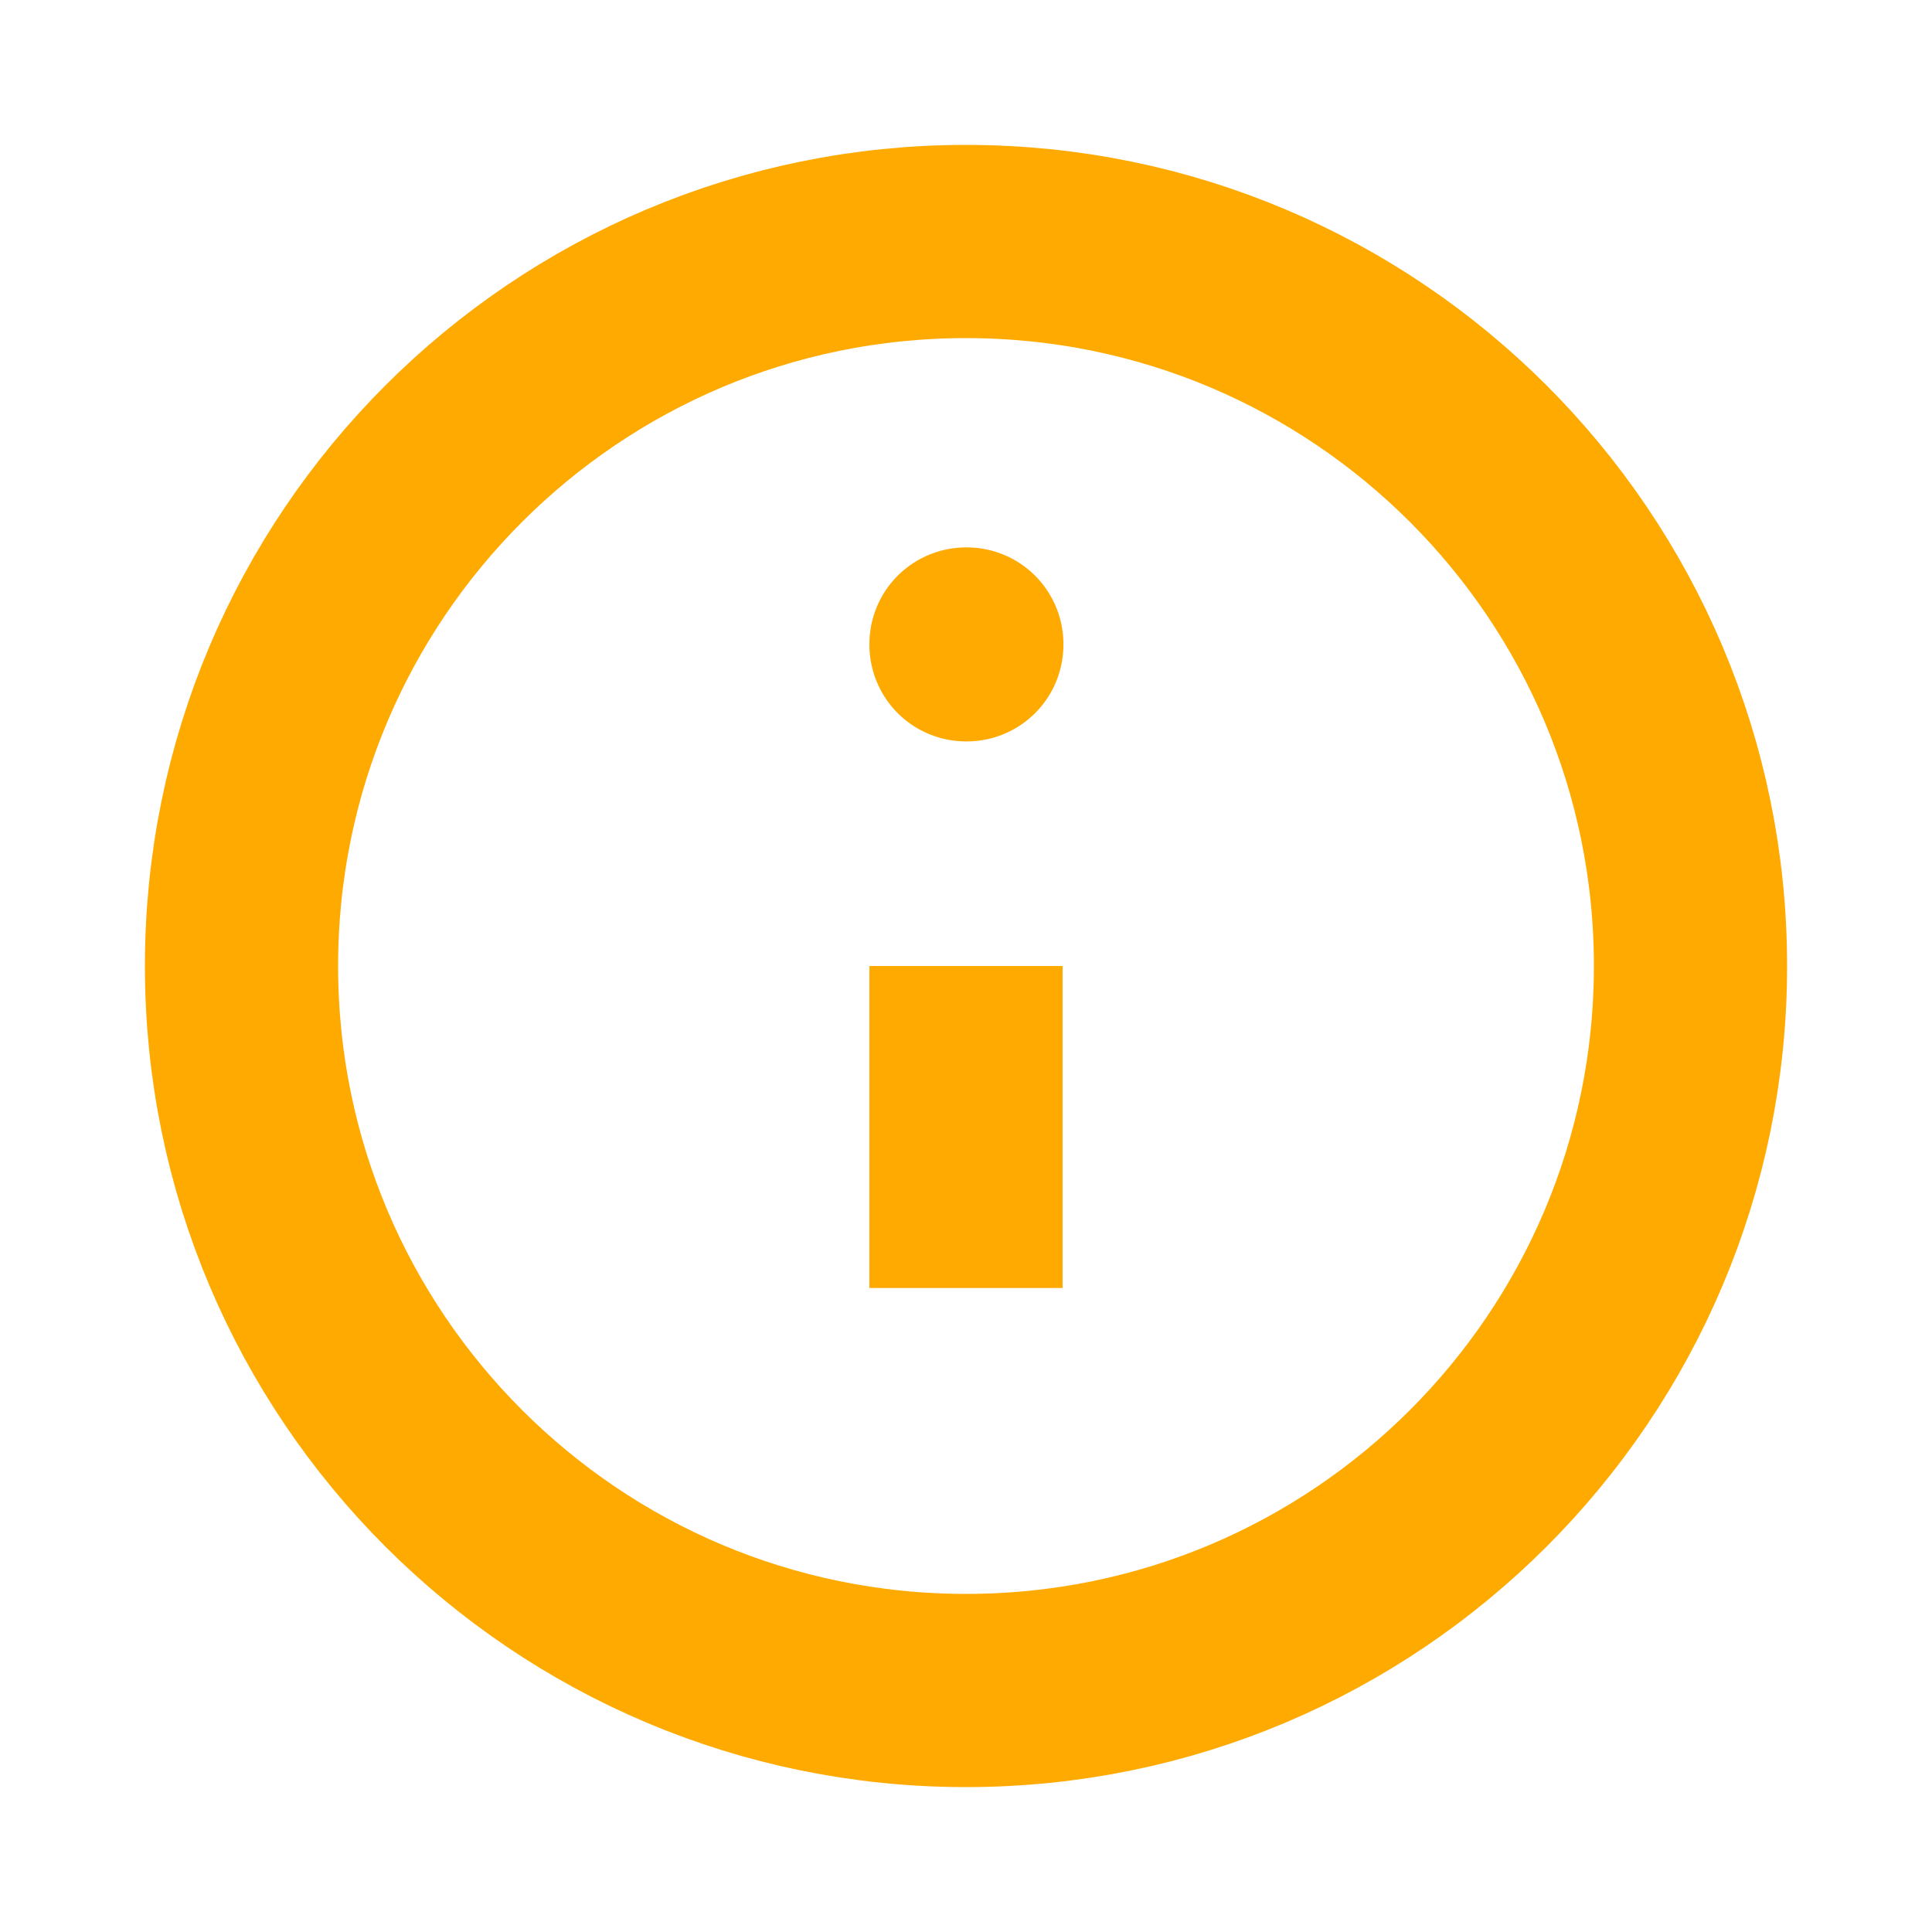
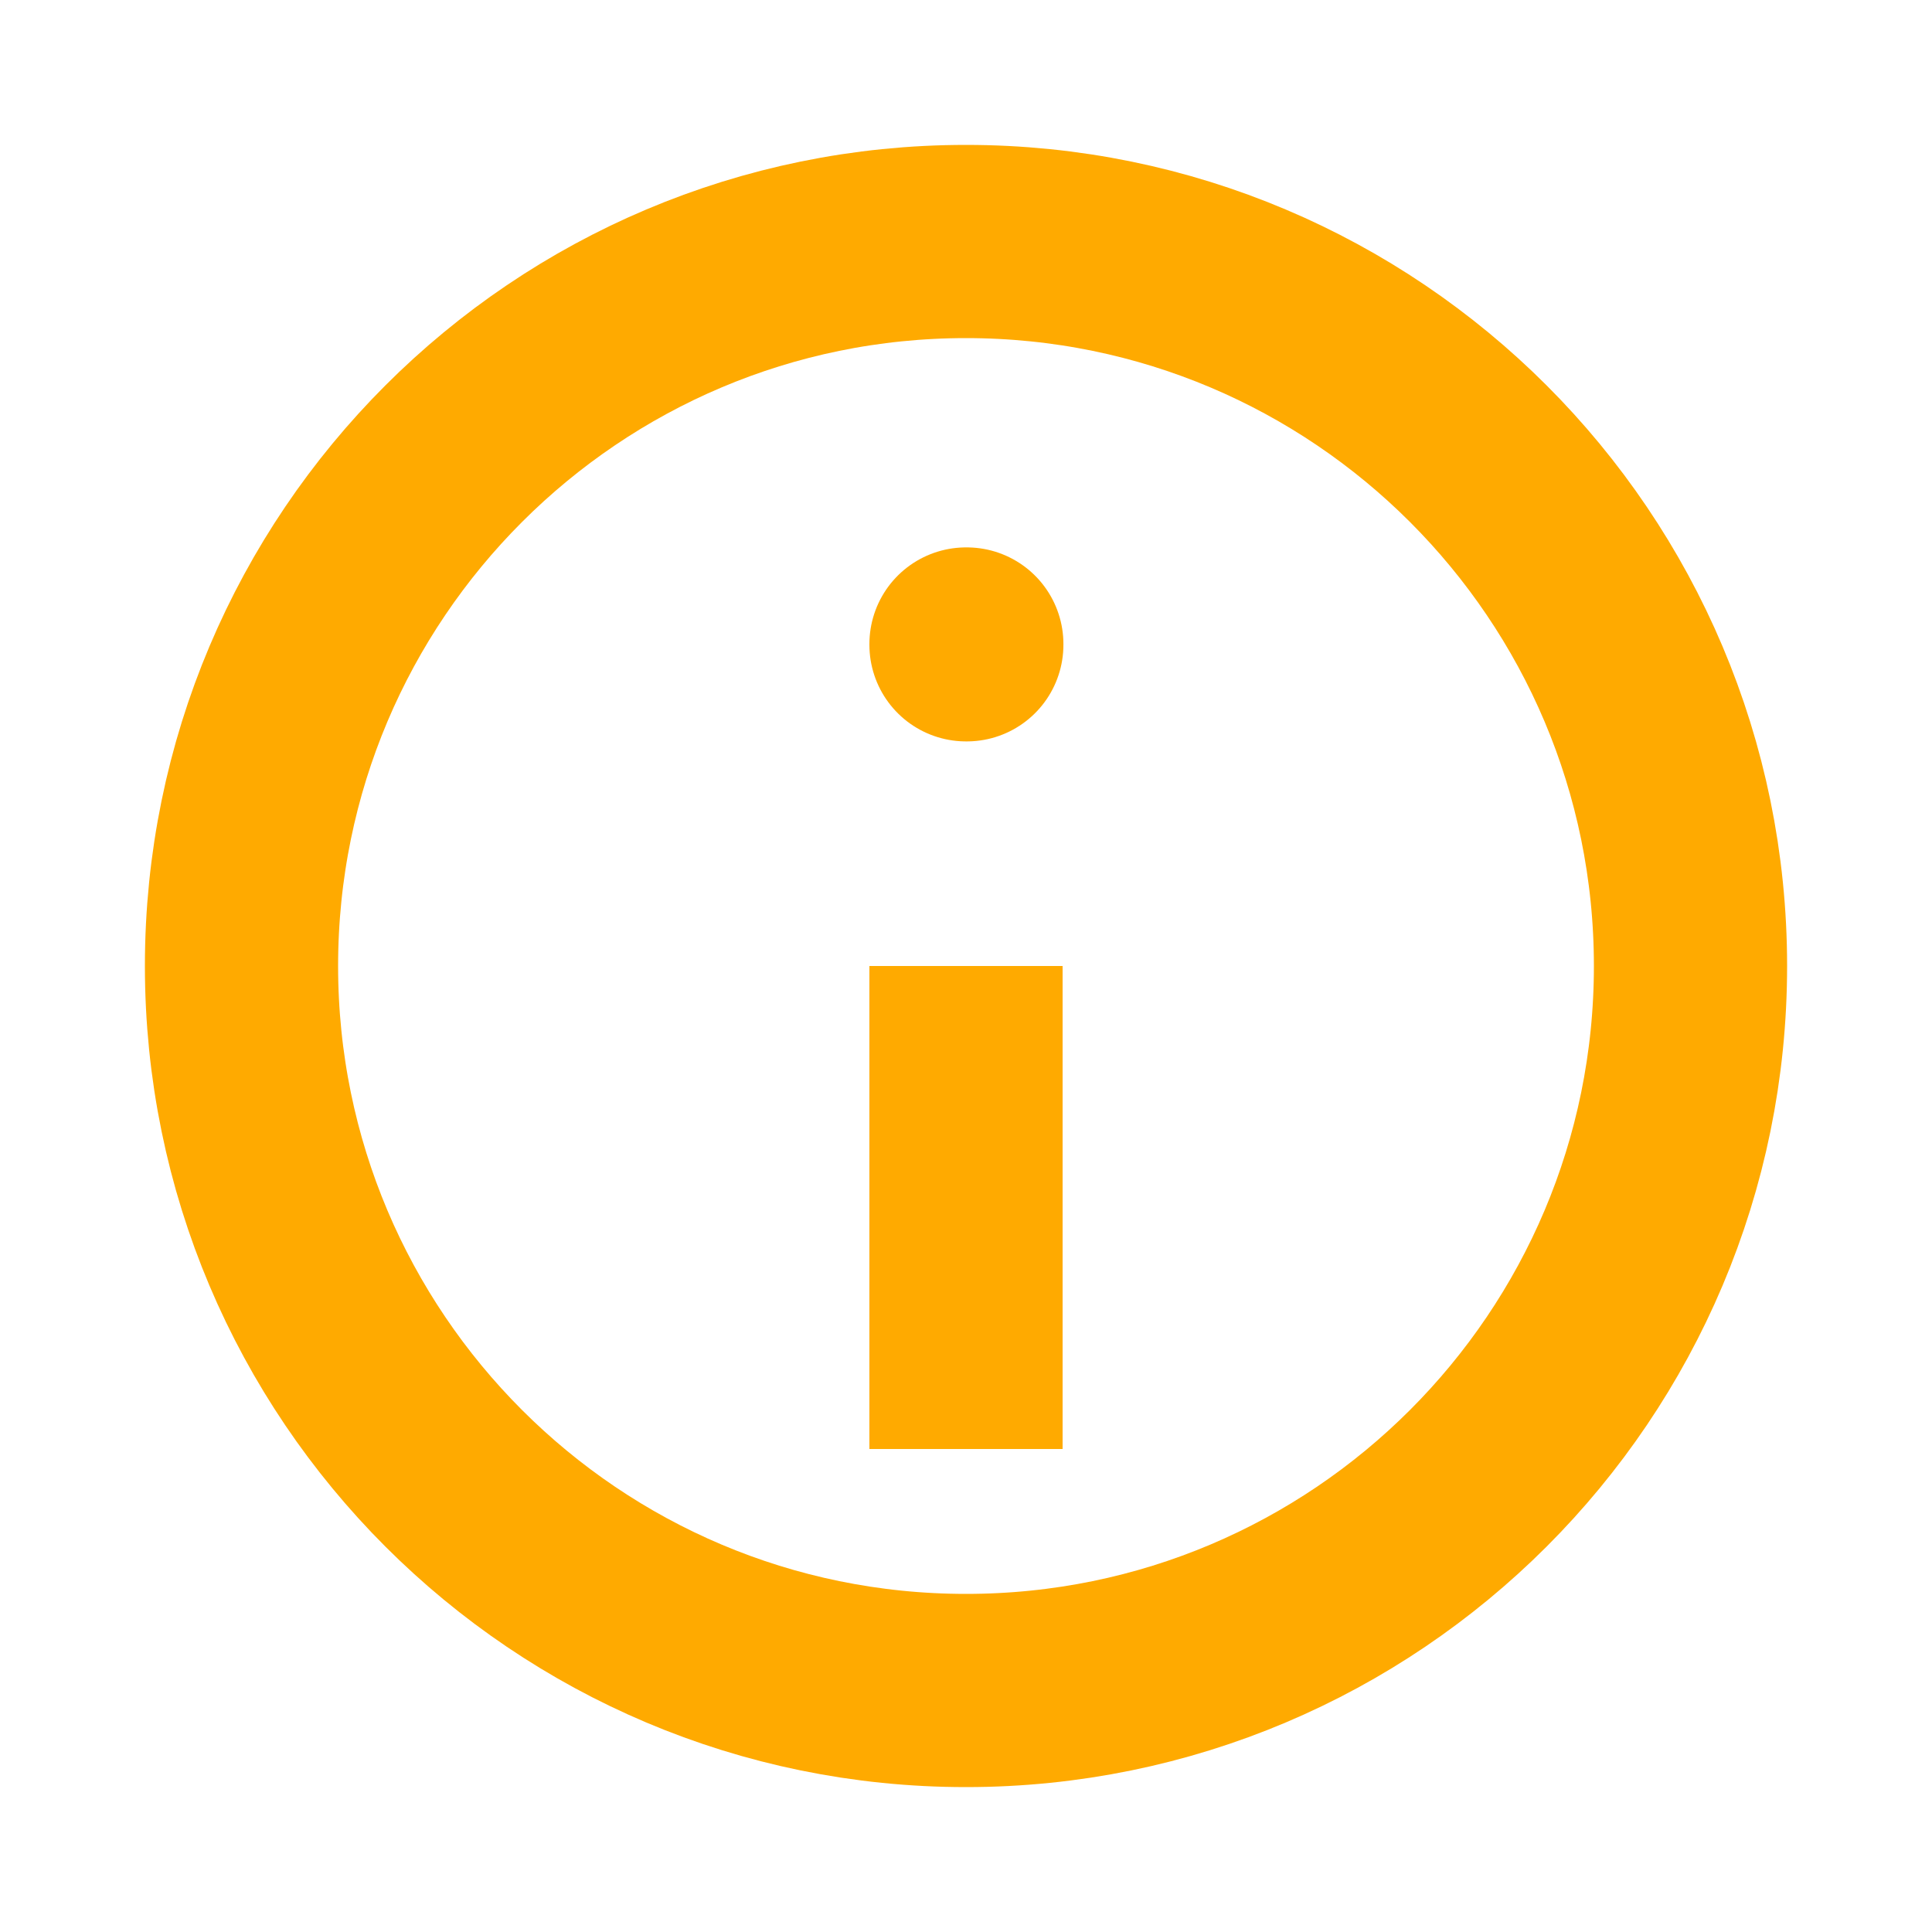
<svg xmlns="http://www.w3.org/2000/svg" fill="none" viewBox="0 0 24 24">
  <g stroke="#fa0" stroke-linejoin="round" stroke-width="2.4">
    <circle cx="12" cy="12" r="9" />
    <rect x="12" y="8" width=".01" height=".01" />
-     <path d="m12 12v4" />
+     <path d="m12 12v6" />
  </g>
</svg>
